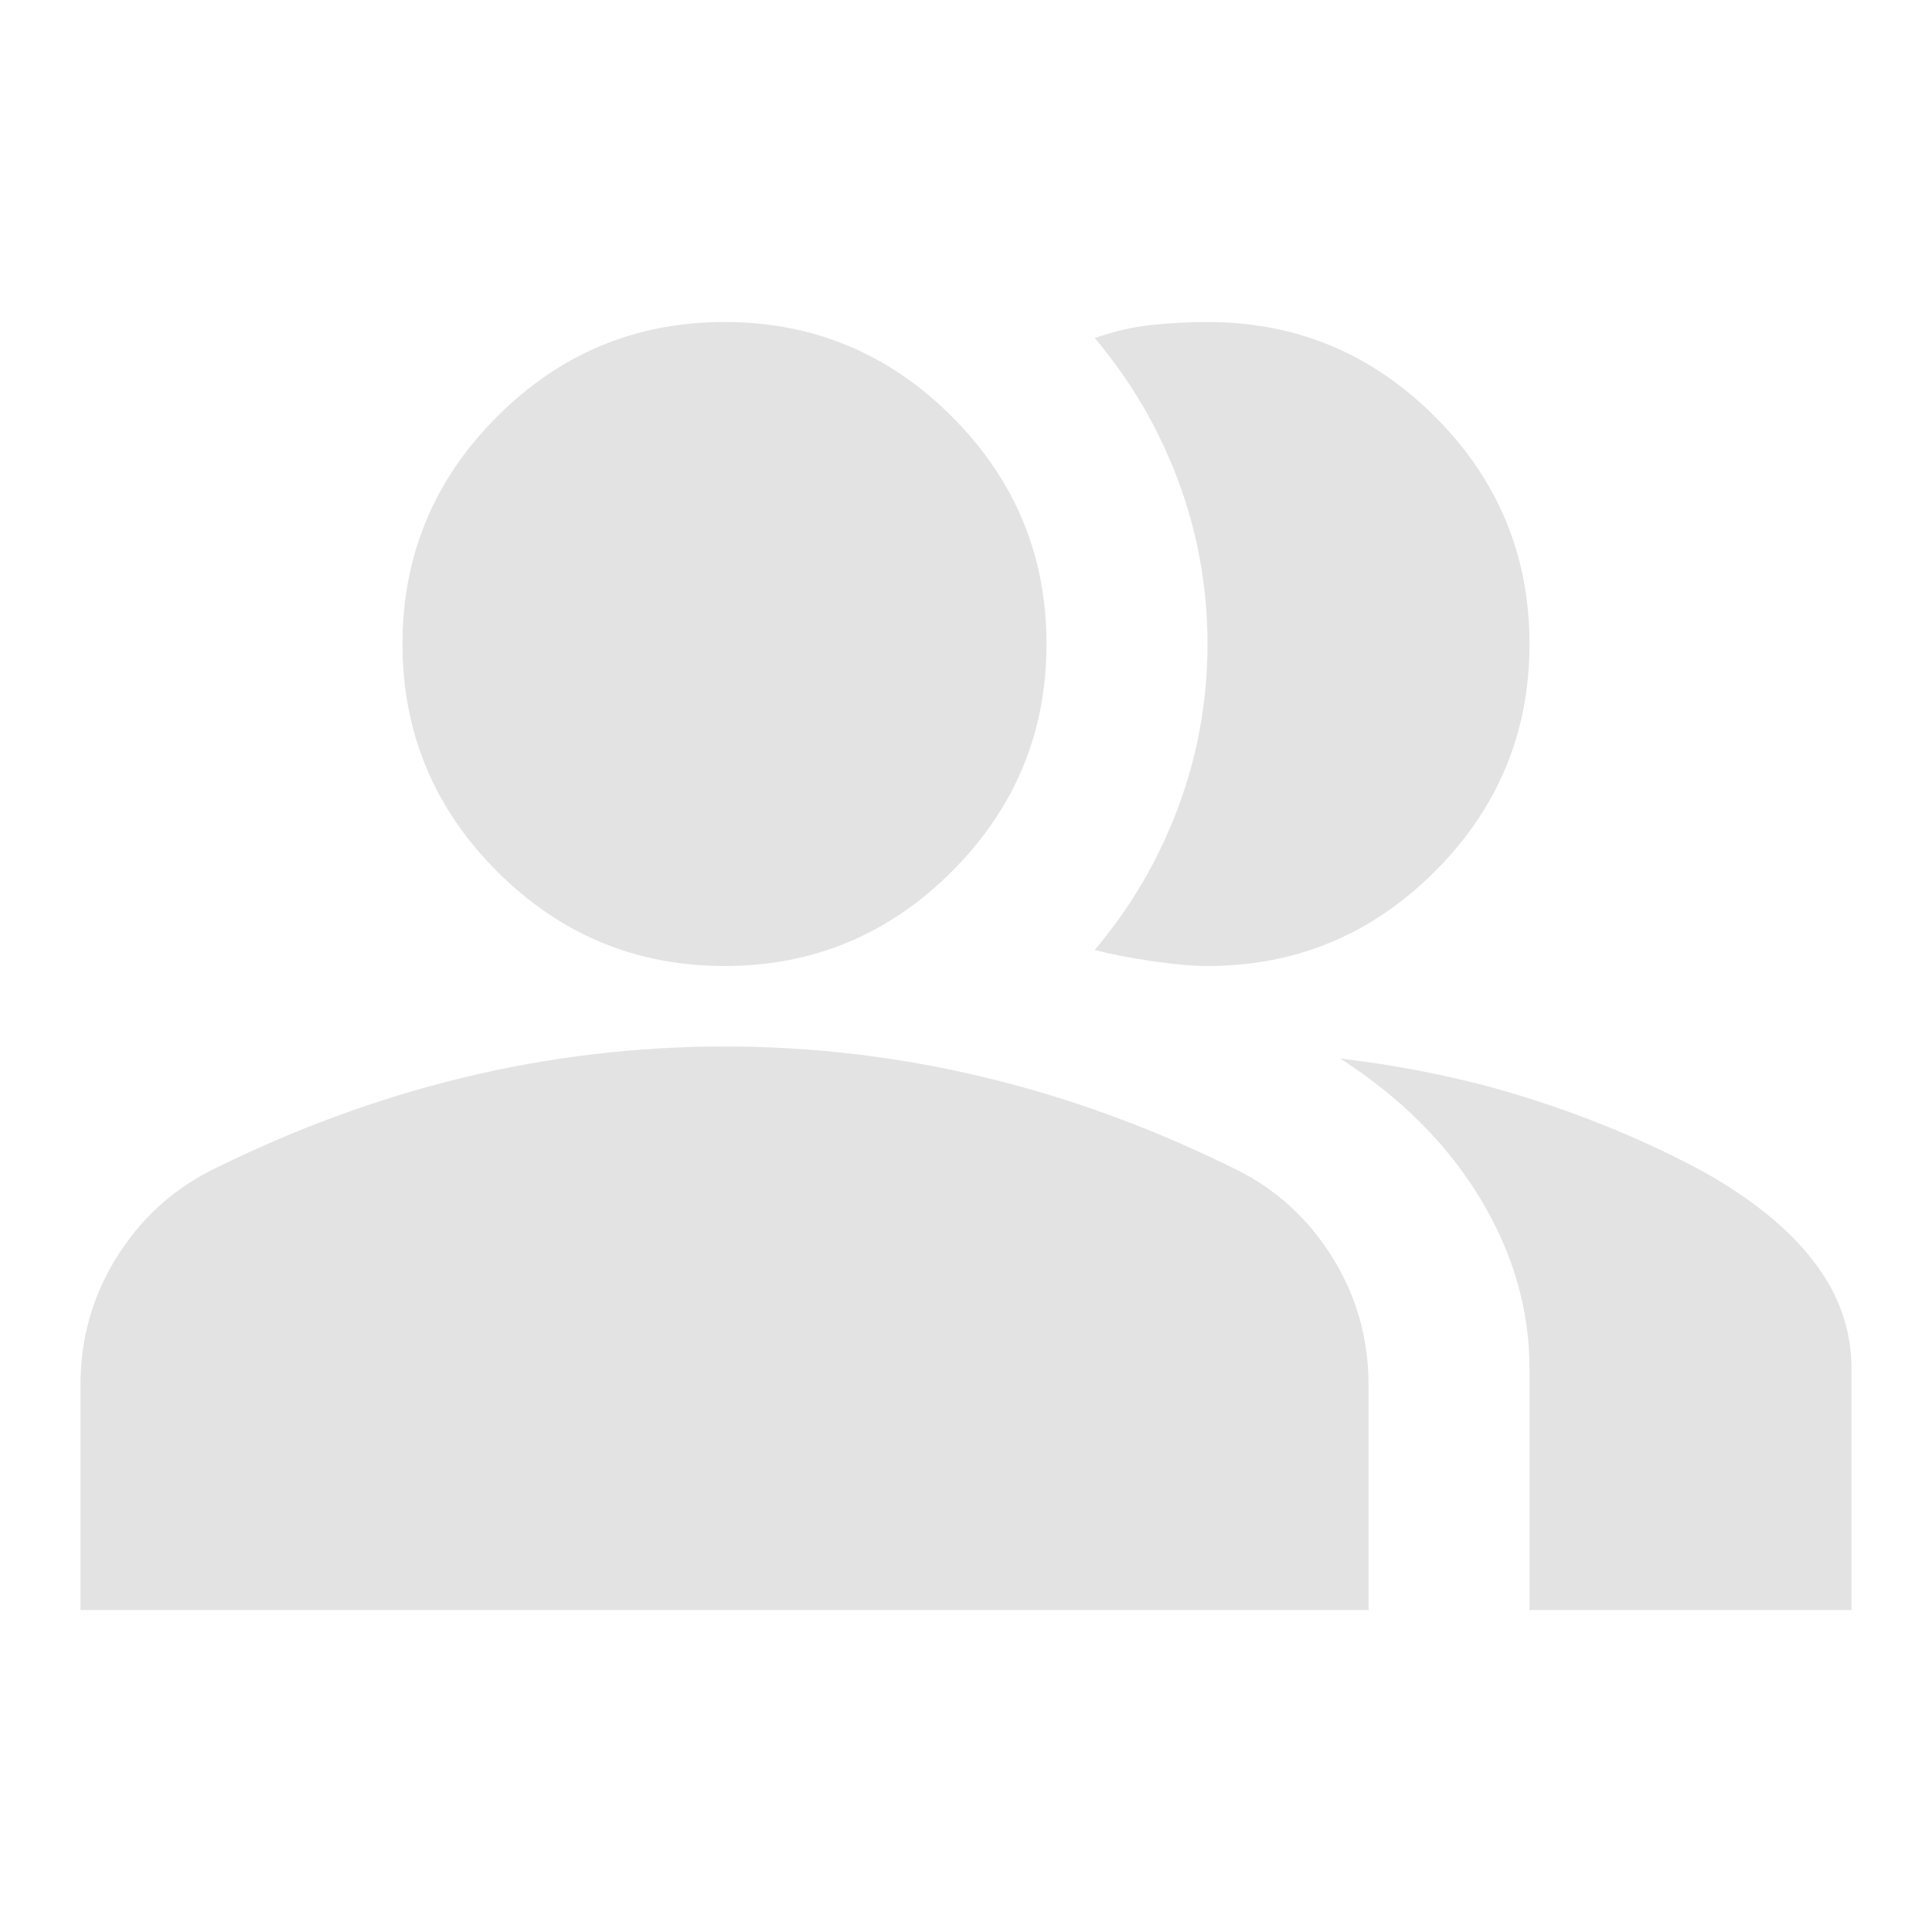
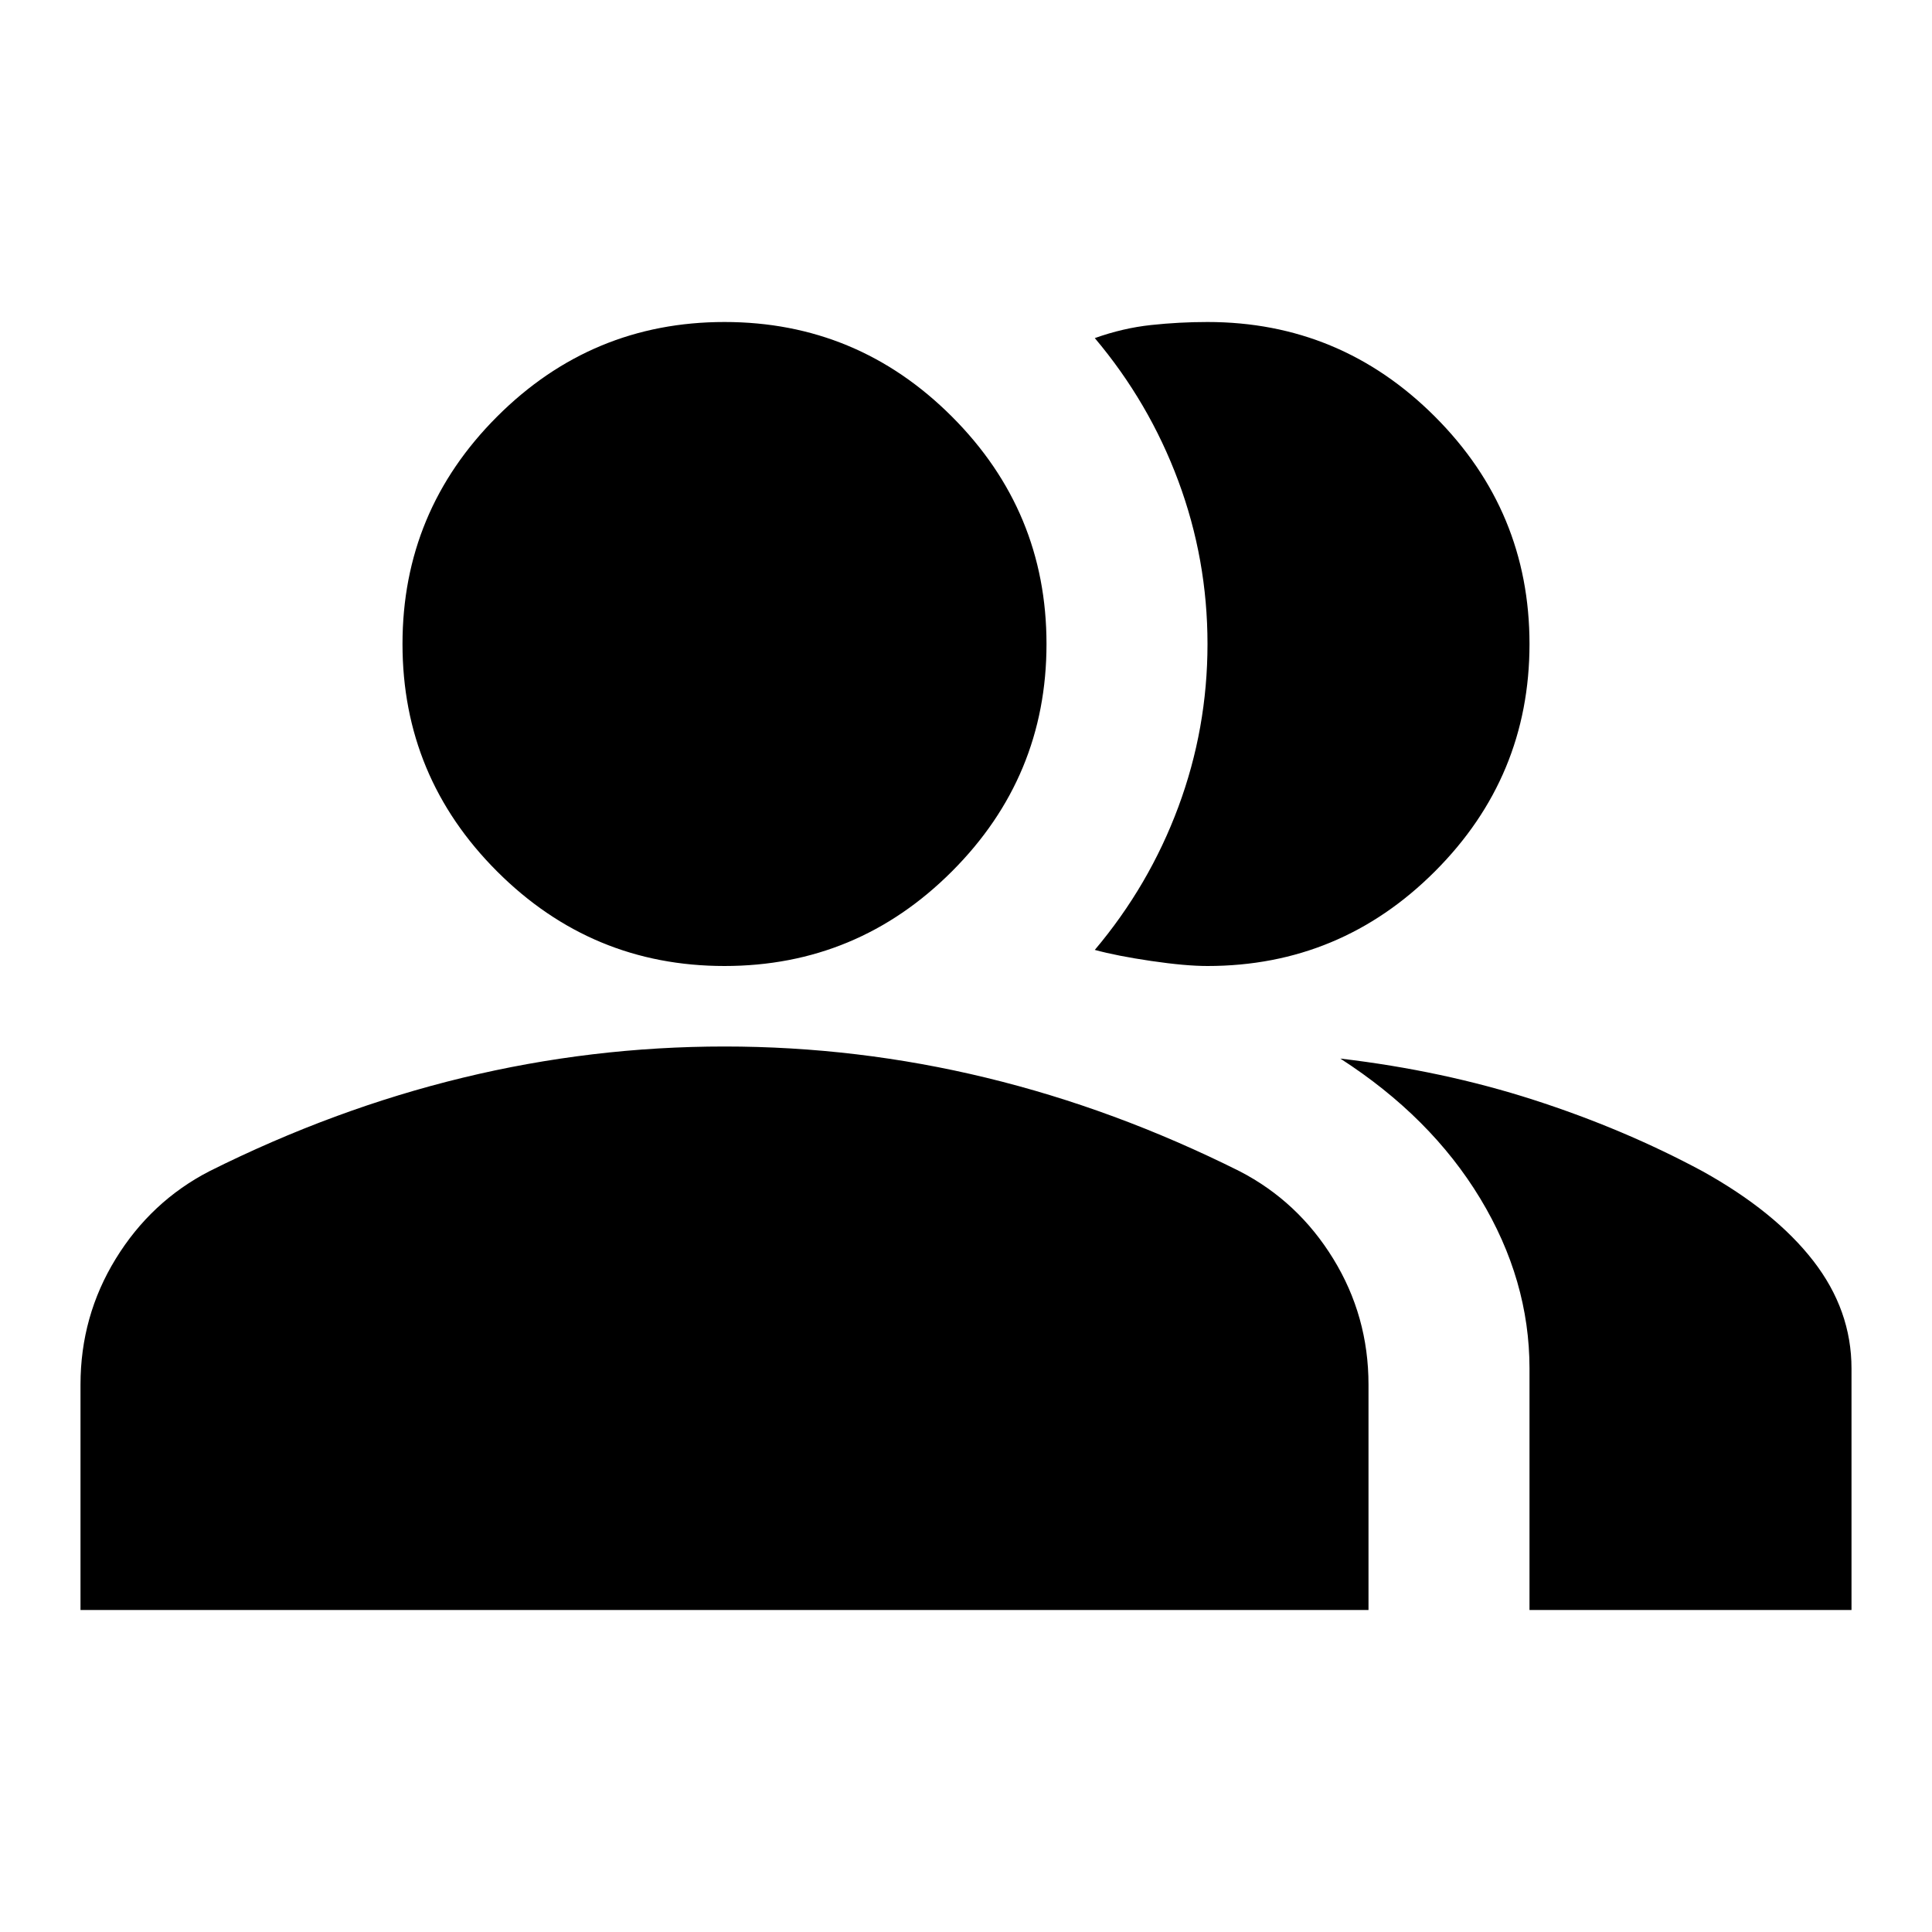
- <svg xmlns="http://www.w3.org/2000/svg" height="24px" viewBox="0 -960 960 960" width="24px" fill="#e3e3e3">
+ <svg xmlns="http://www.w3.org/2000/svg" viewBox="0 -960 960 960" fill="currentColor">
  <path d="M40-160v-112q0-34 17.5-62.5T104-378q62-31 126-46.5T360-440q66 0 130 15.5T616-378q29 15 46.5 43.5T680-272v112H40Zm720 0v-120q0-44-24.5-84.5T666-434q51 6 96 20.5t84 35.5q36 20 55 44.5t19 53.5v120H760ZM247-527q-47-47-47-113t47-113q47-47 113-47t113 47q47 47 47 113t-47 113q-47 47-113 47t-113-47Zm466 0q-47 47-113 47-11 0-28-2.5t-28-5.5q27-32 41.5-71t14.5-81q0-42-14.5-81T544-792q14-5 28-6.5t28-1.5q66 0 113 47t47 113q0 66-47 113Z" />
</svg>
